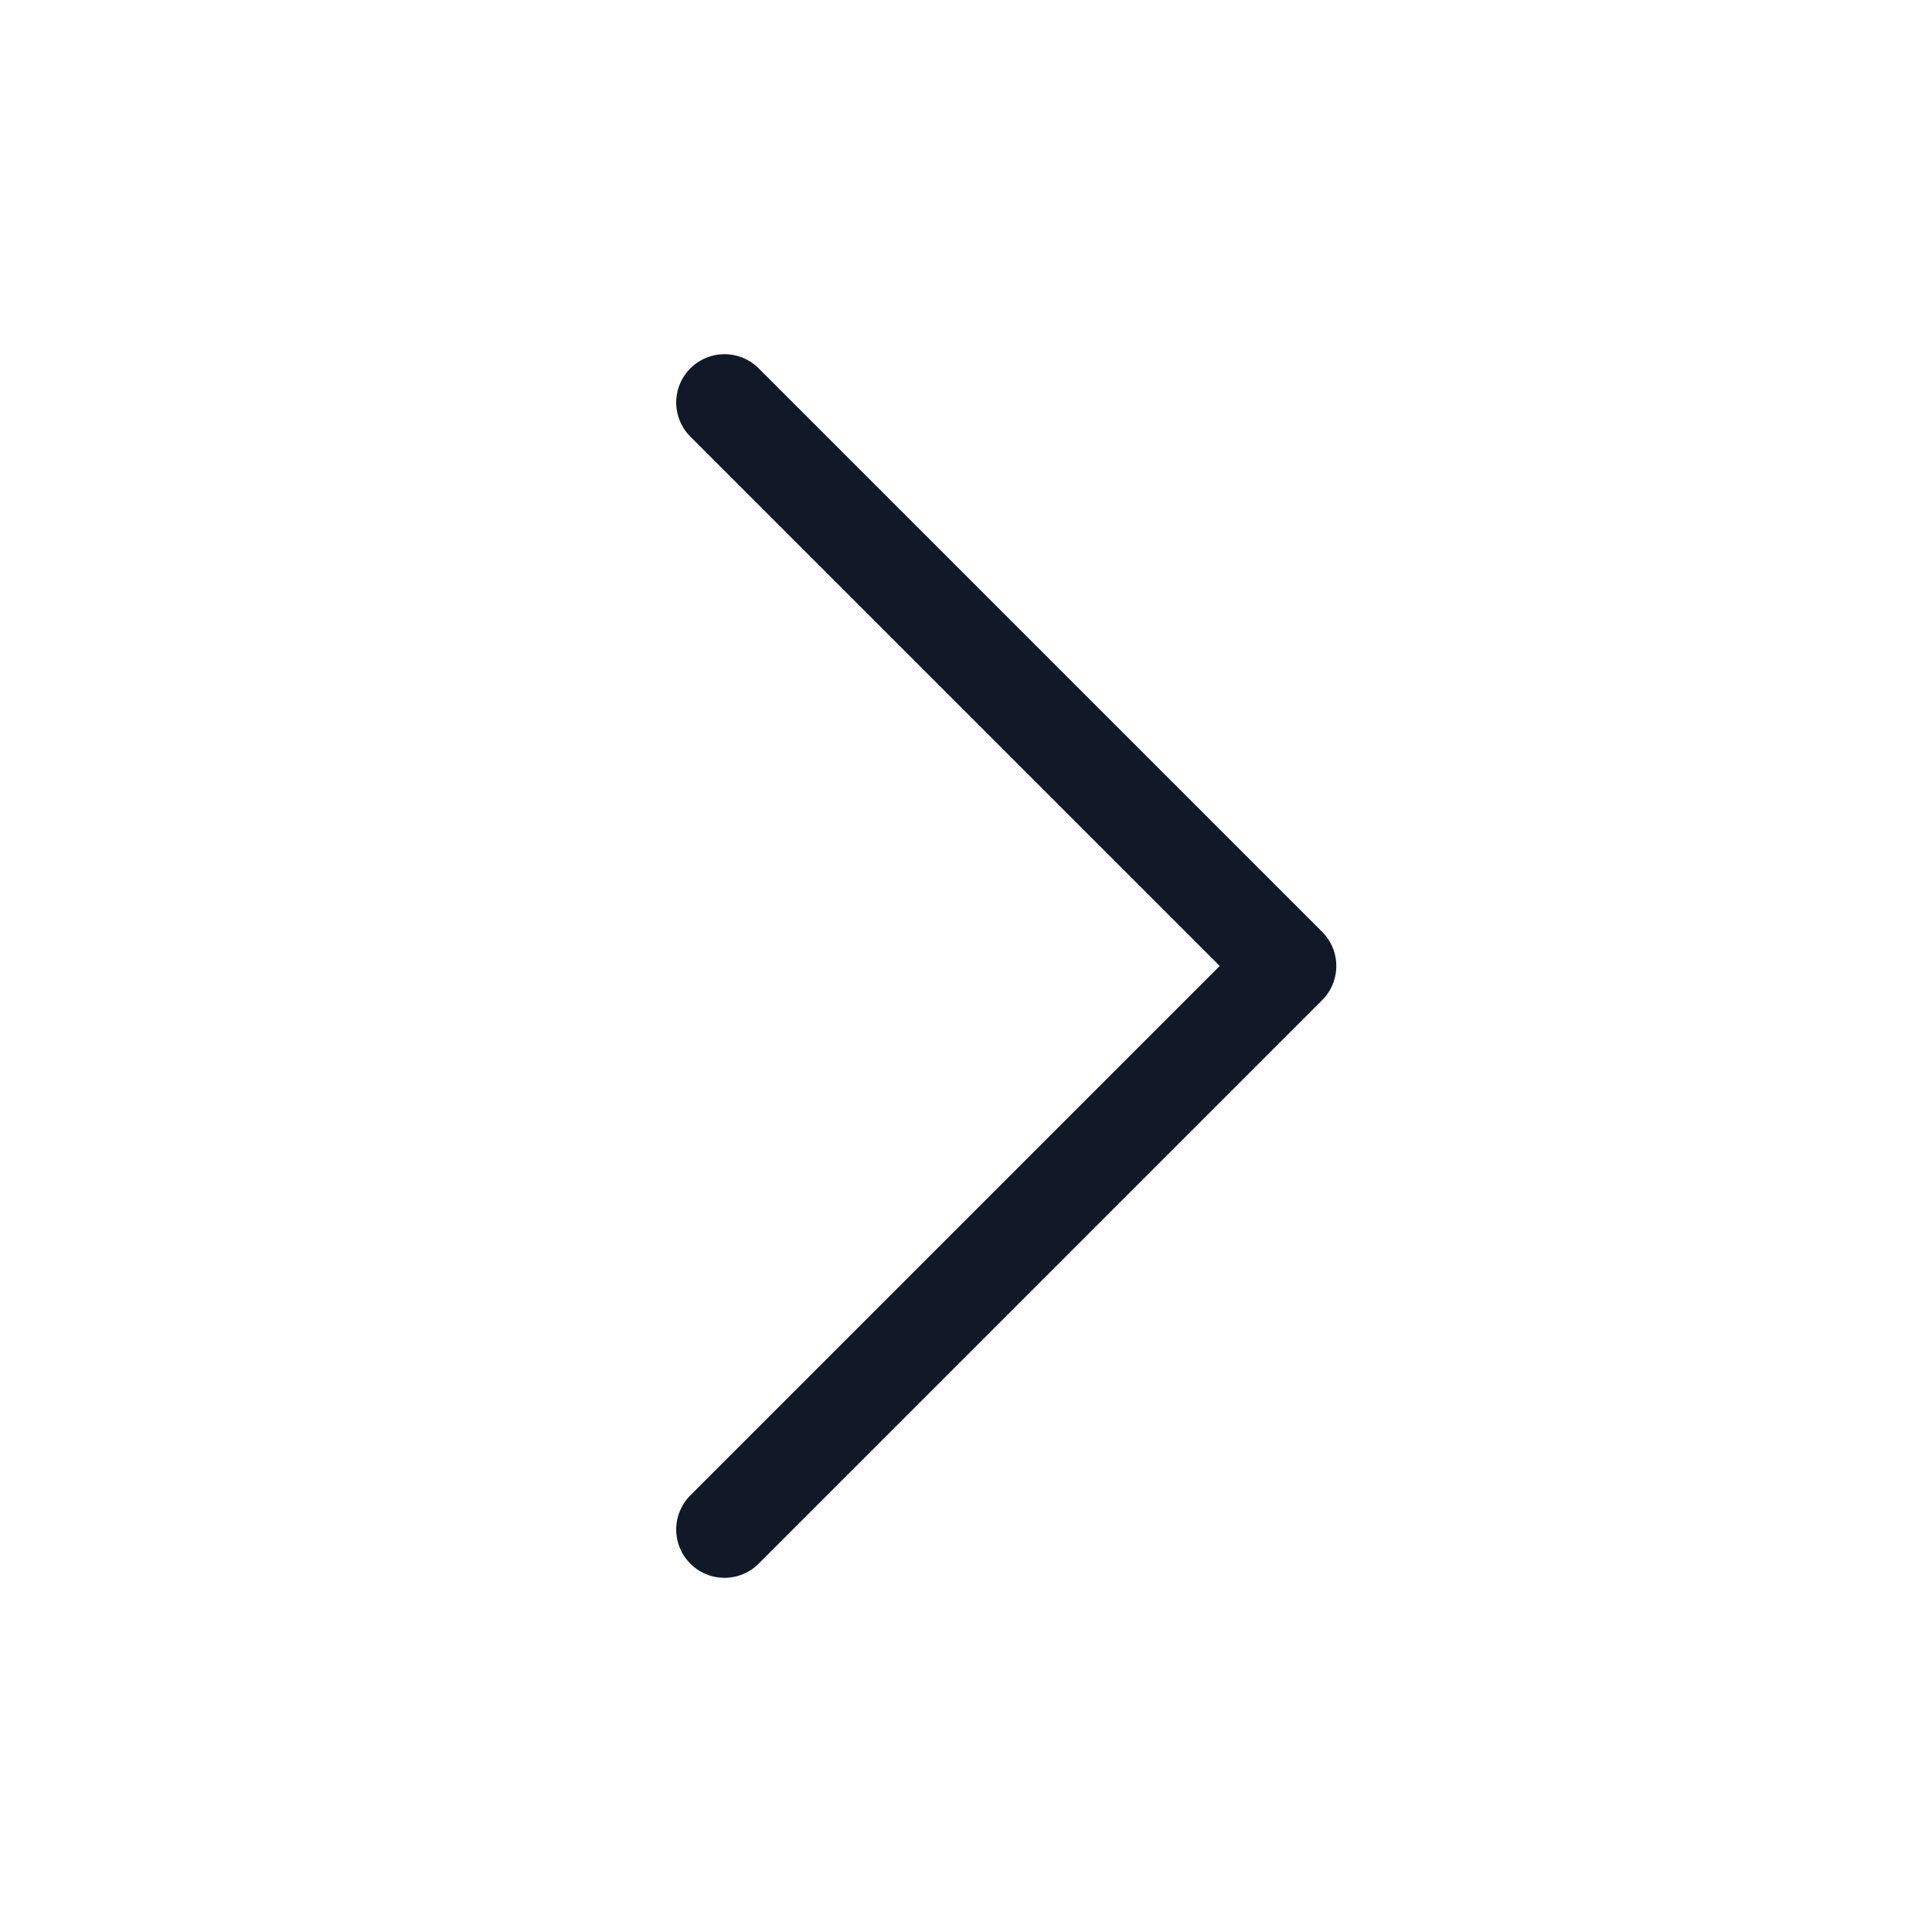
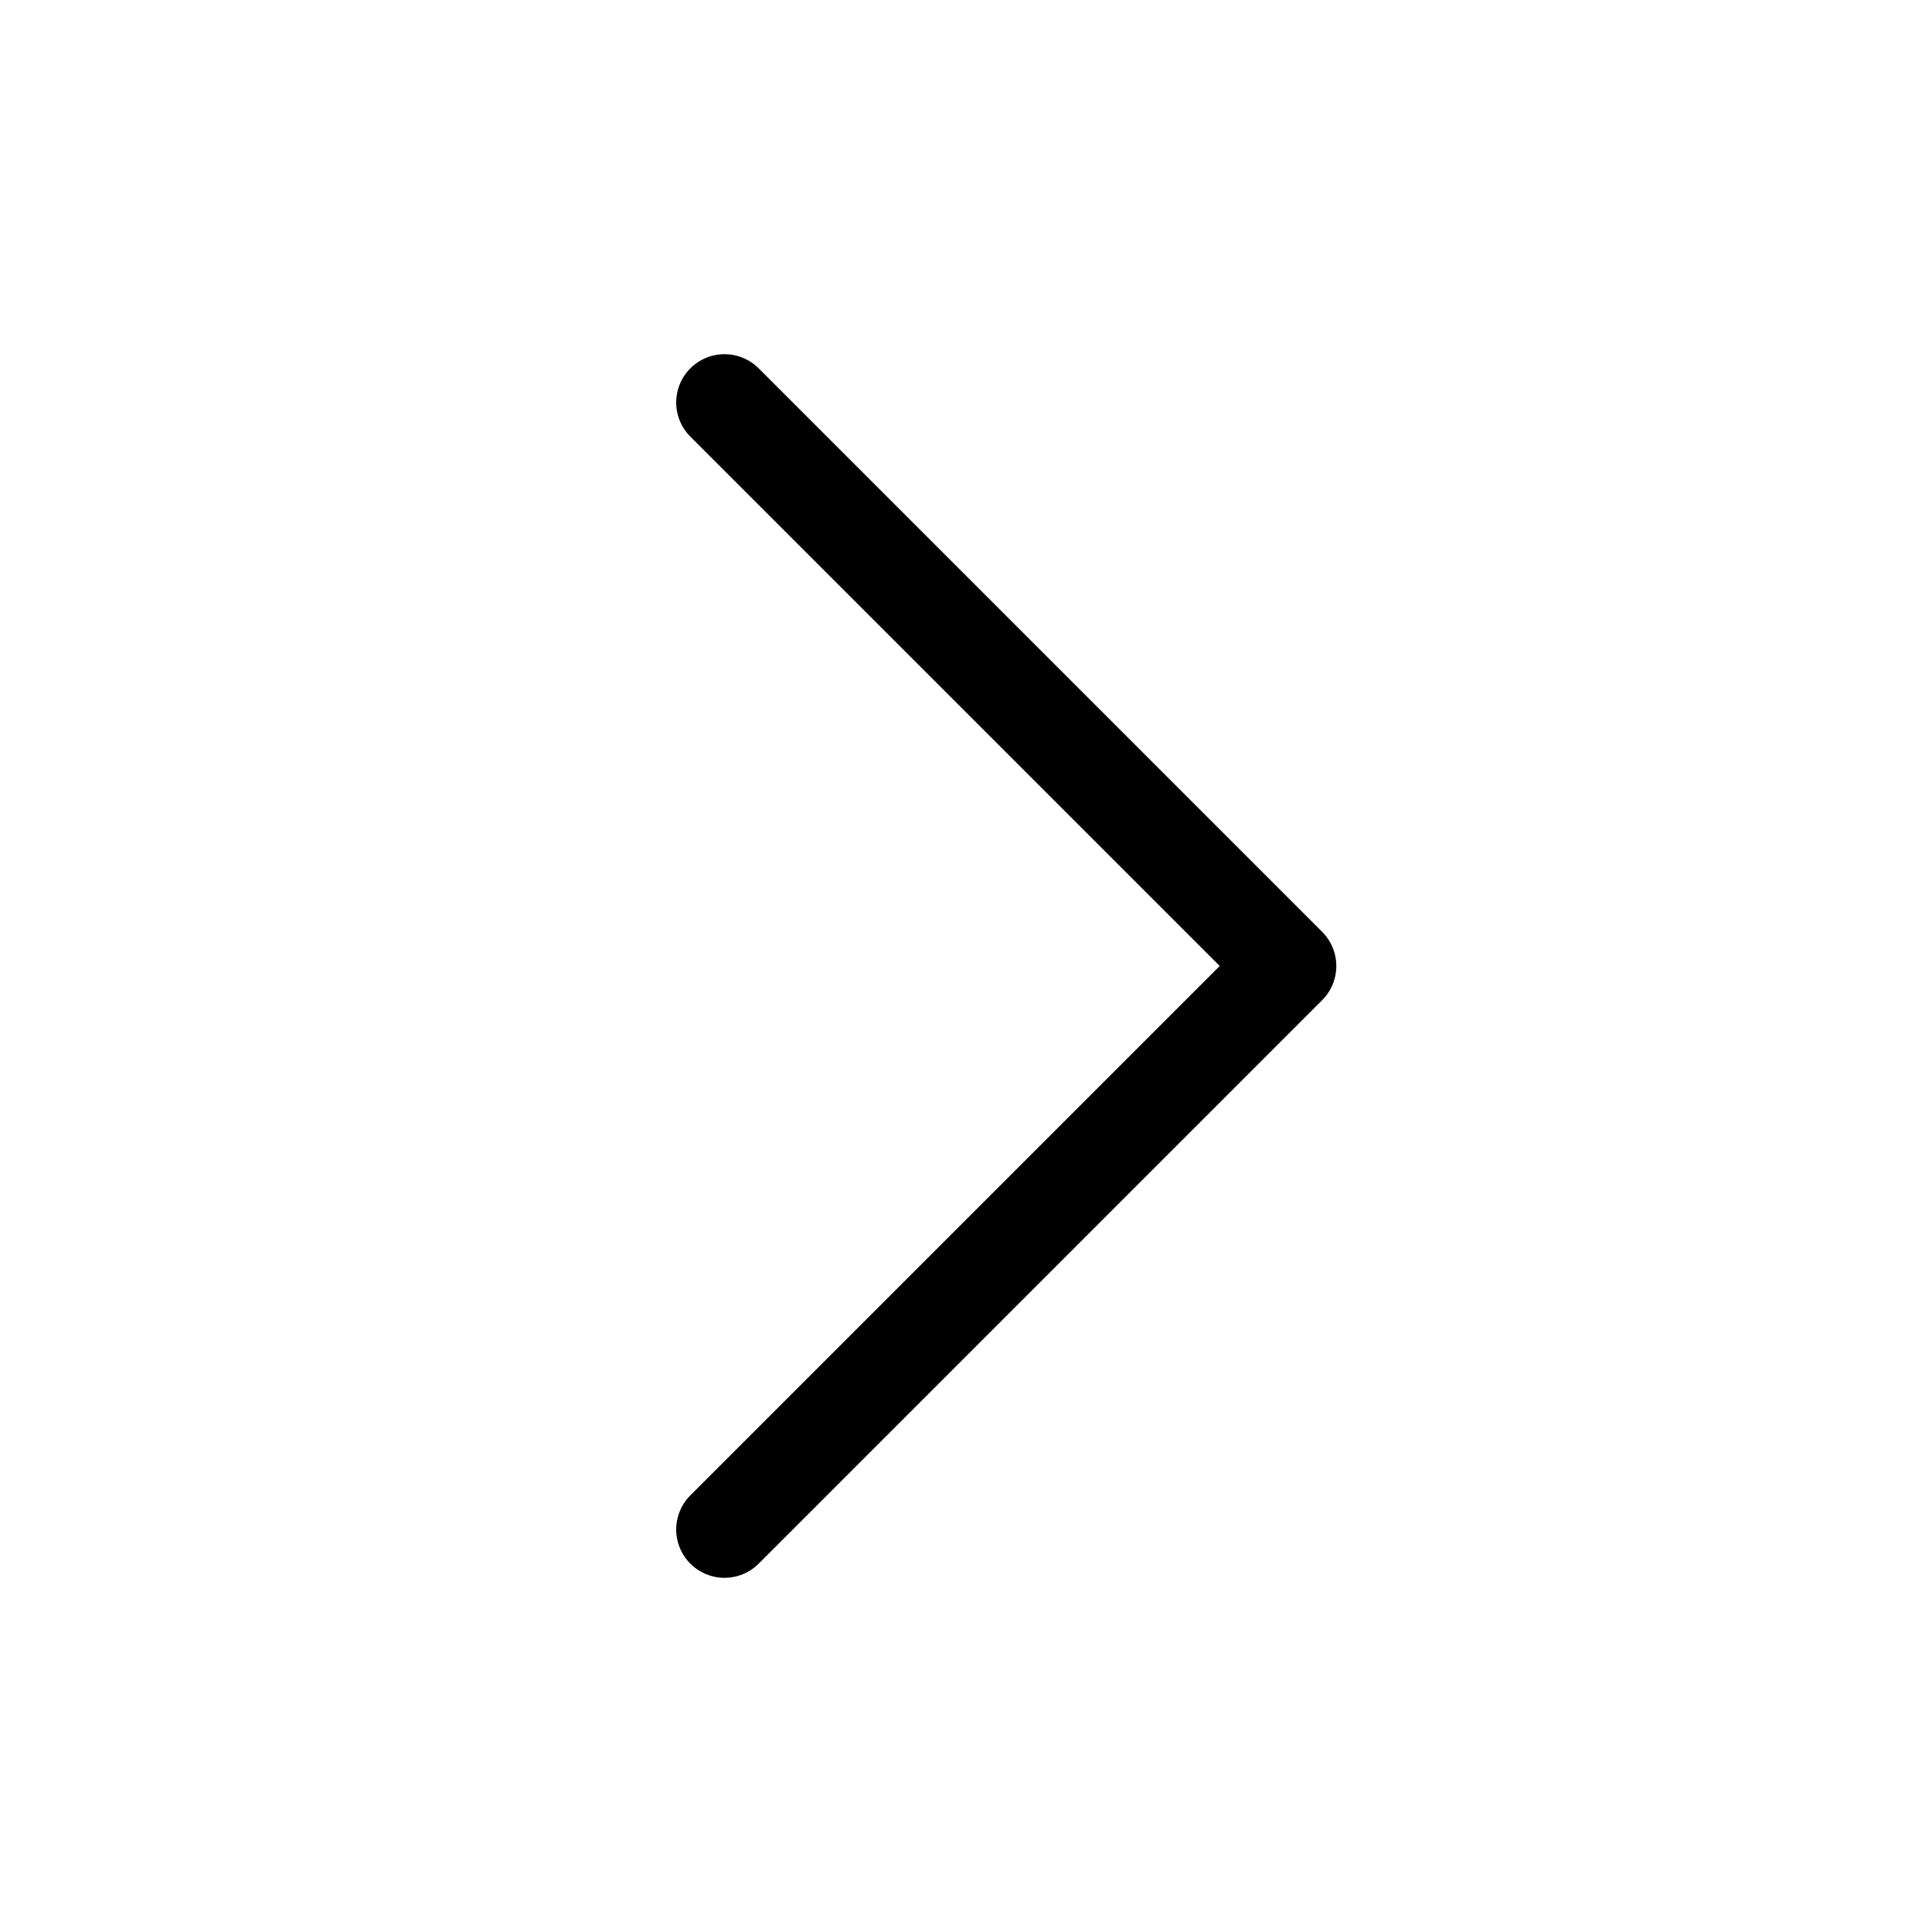
<svg xmlns="http://www.w3.org/2000/svg" width="40" height="40" viewBox="0 0 40 40" fill="none">
-   <path d="M15 8.333L26.667 20L15 31.667" stroke="#111928" stroke-width="2" stroke-linecap="round" stroke-linejoin="round" />
+   <path d="M15 8.333L26.667 20L15 31.667" stroke="currentColor" stroke-width="2" stroke-linecap="round" stroke-linejoin="round" />
</svg>
